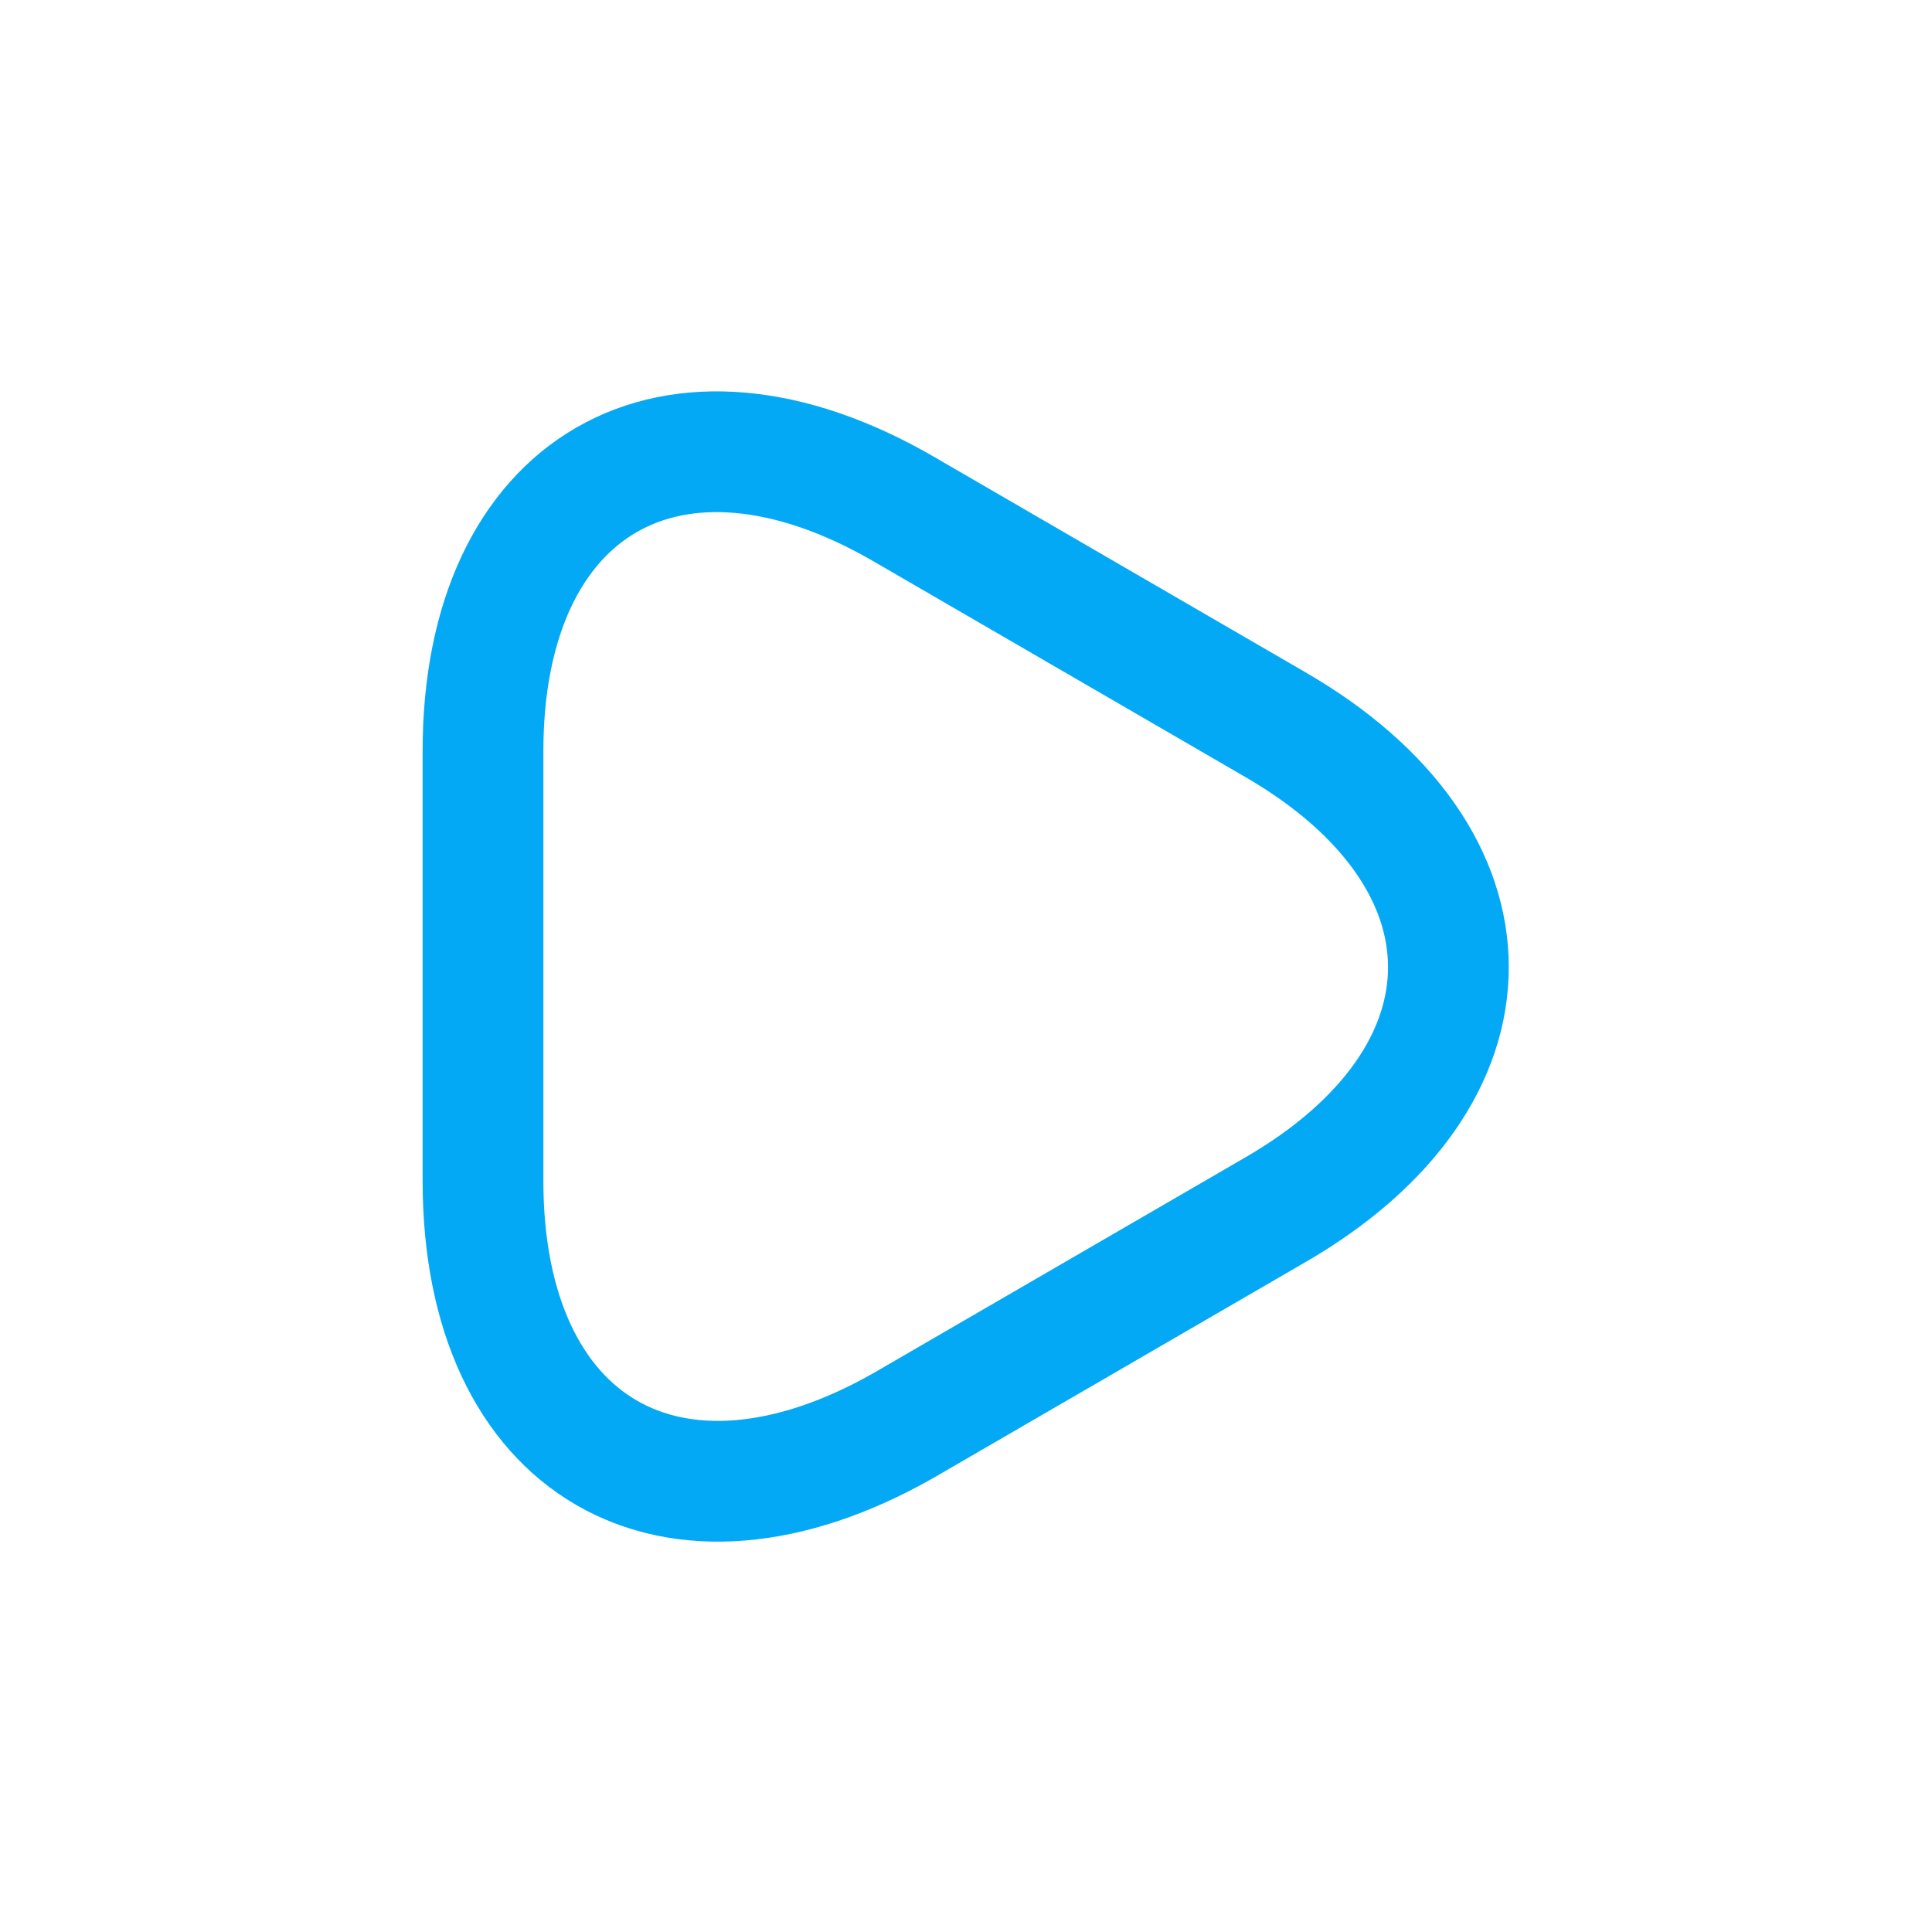
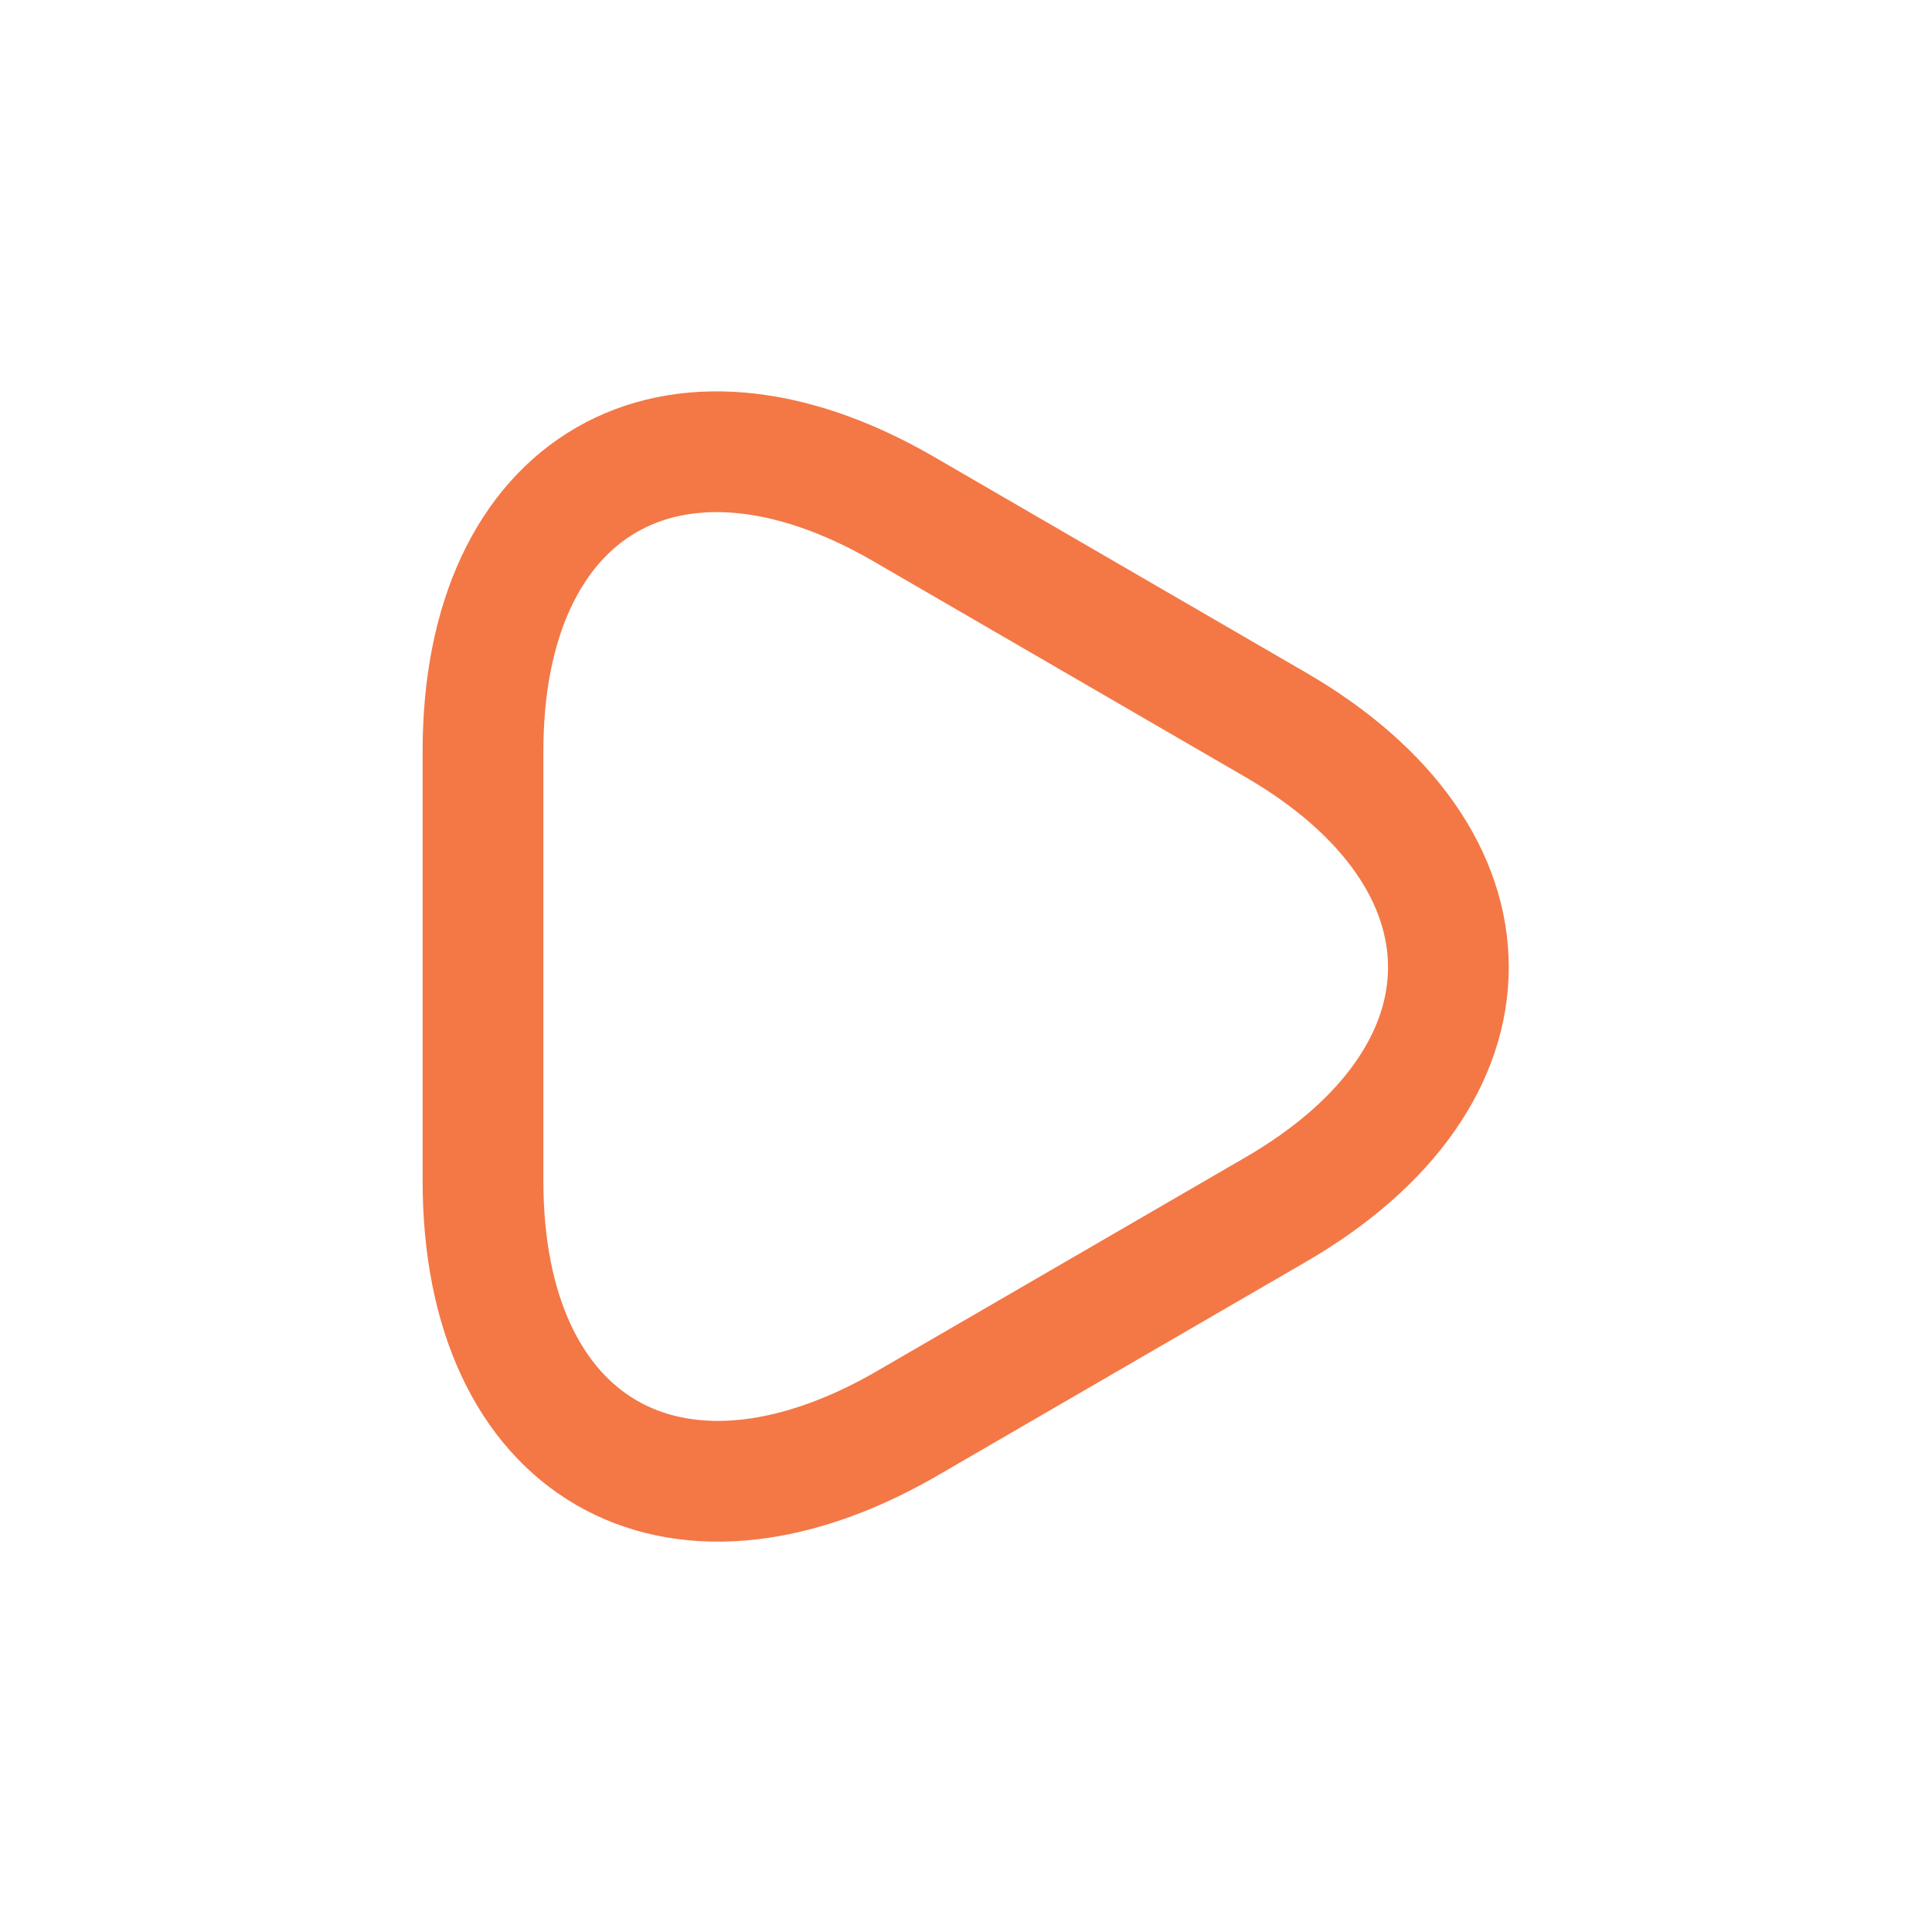
<svg xmlns="http://www.w3.org/2000/svg" width="24" height="24" viewBox="0 0 24 24" fill="none">
-   <path d="M6 12V9.33C6 6.02 8.35 4.66 11.22 6.32L13.53 7.66L15.84 9C18.71 10.66 18.71 13.37 15.84 15.03L13.53 16.37L11.22 17.71C8.35 19.34 6 17.99 6 14.67V12Z" stroke="#03A9F4" stroke-width="1.5" stroke-miterlimit="10" stroke-linecap="round" stroke-linejoin="round" />
+   <path d="M6 12V9.33C6 6.02 8.35 4.66 11.22 6.32L13.53 7.66L15.84 9C18.71 10.66 18.71 13.37 15.84 15.03L13.53 16.37L11.22 17.71C8.35 19.34 6 17.99 6 14.67V12Z" stroke="#F37846" stroke-width="1.5" stroke-miterlimit="10" stroke-linecap="round" stroke-linejoin="round" />
</svg>
